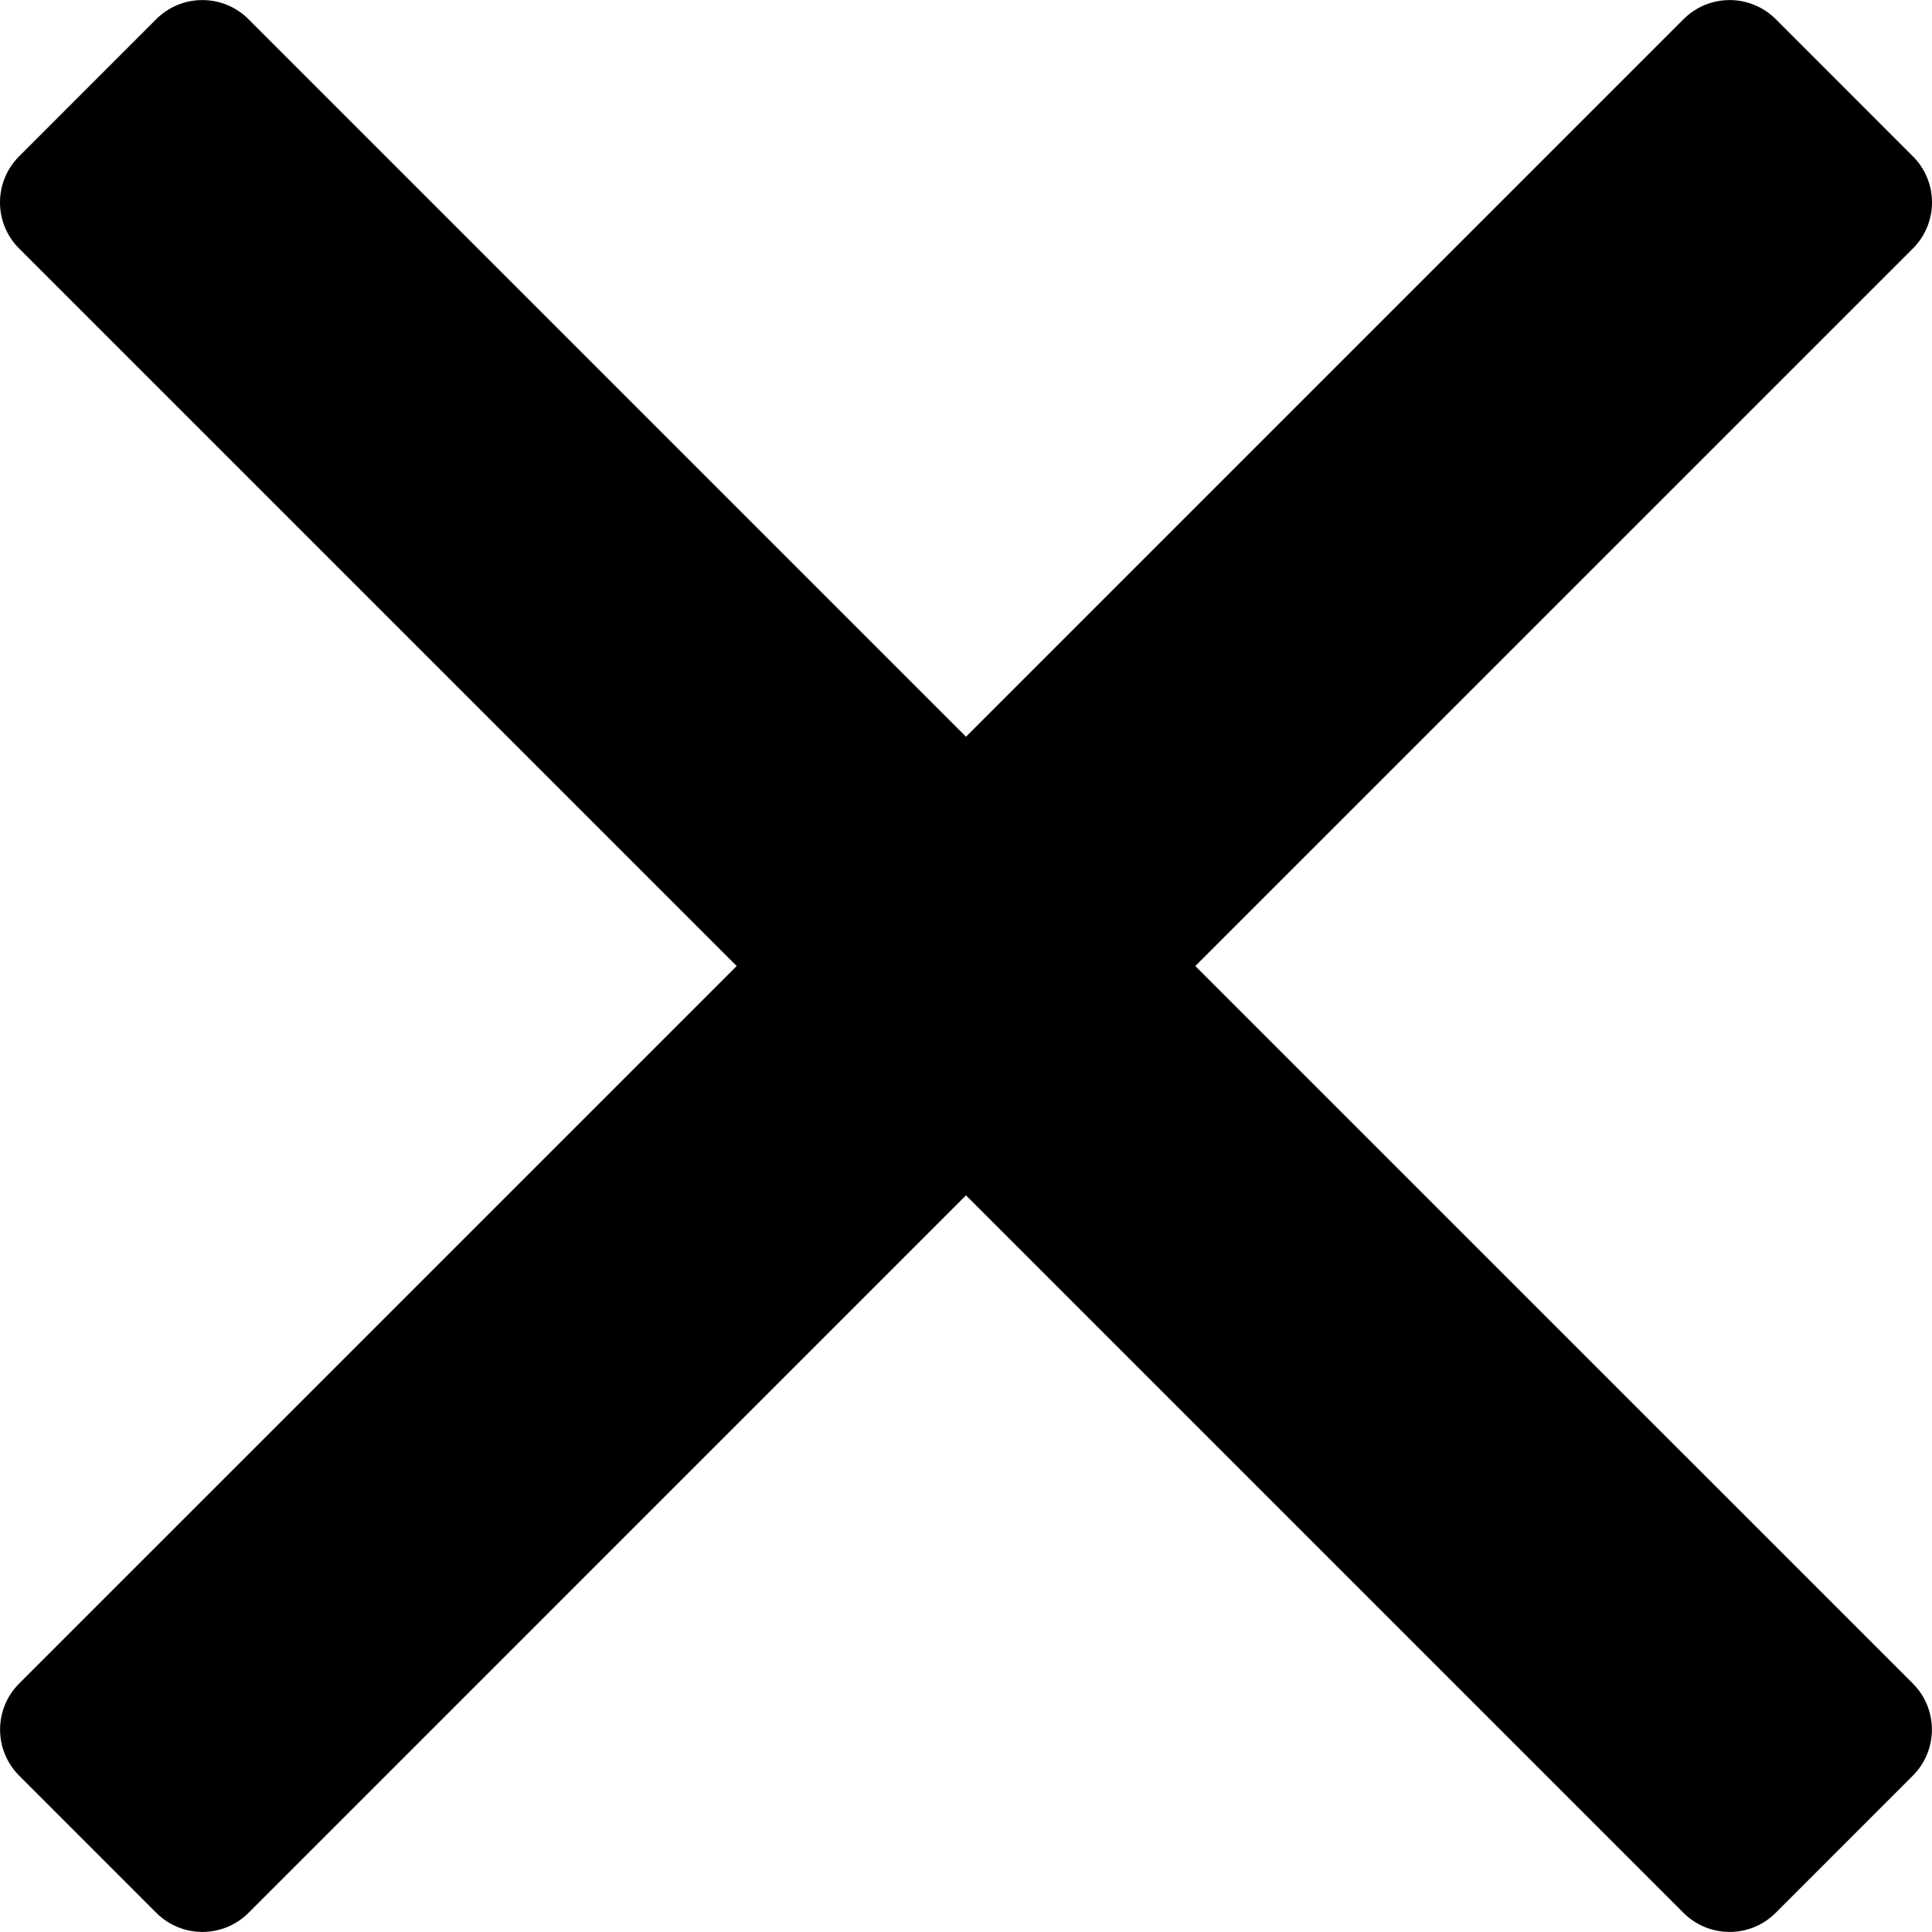
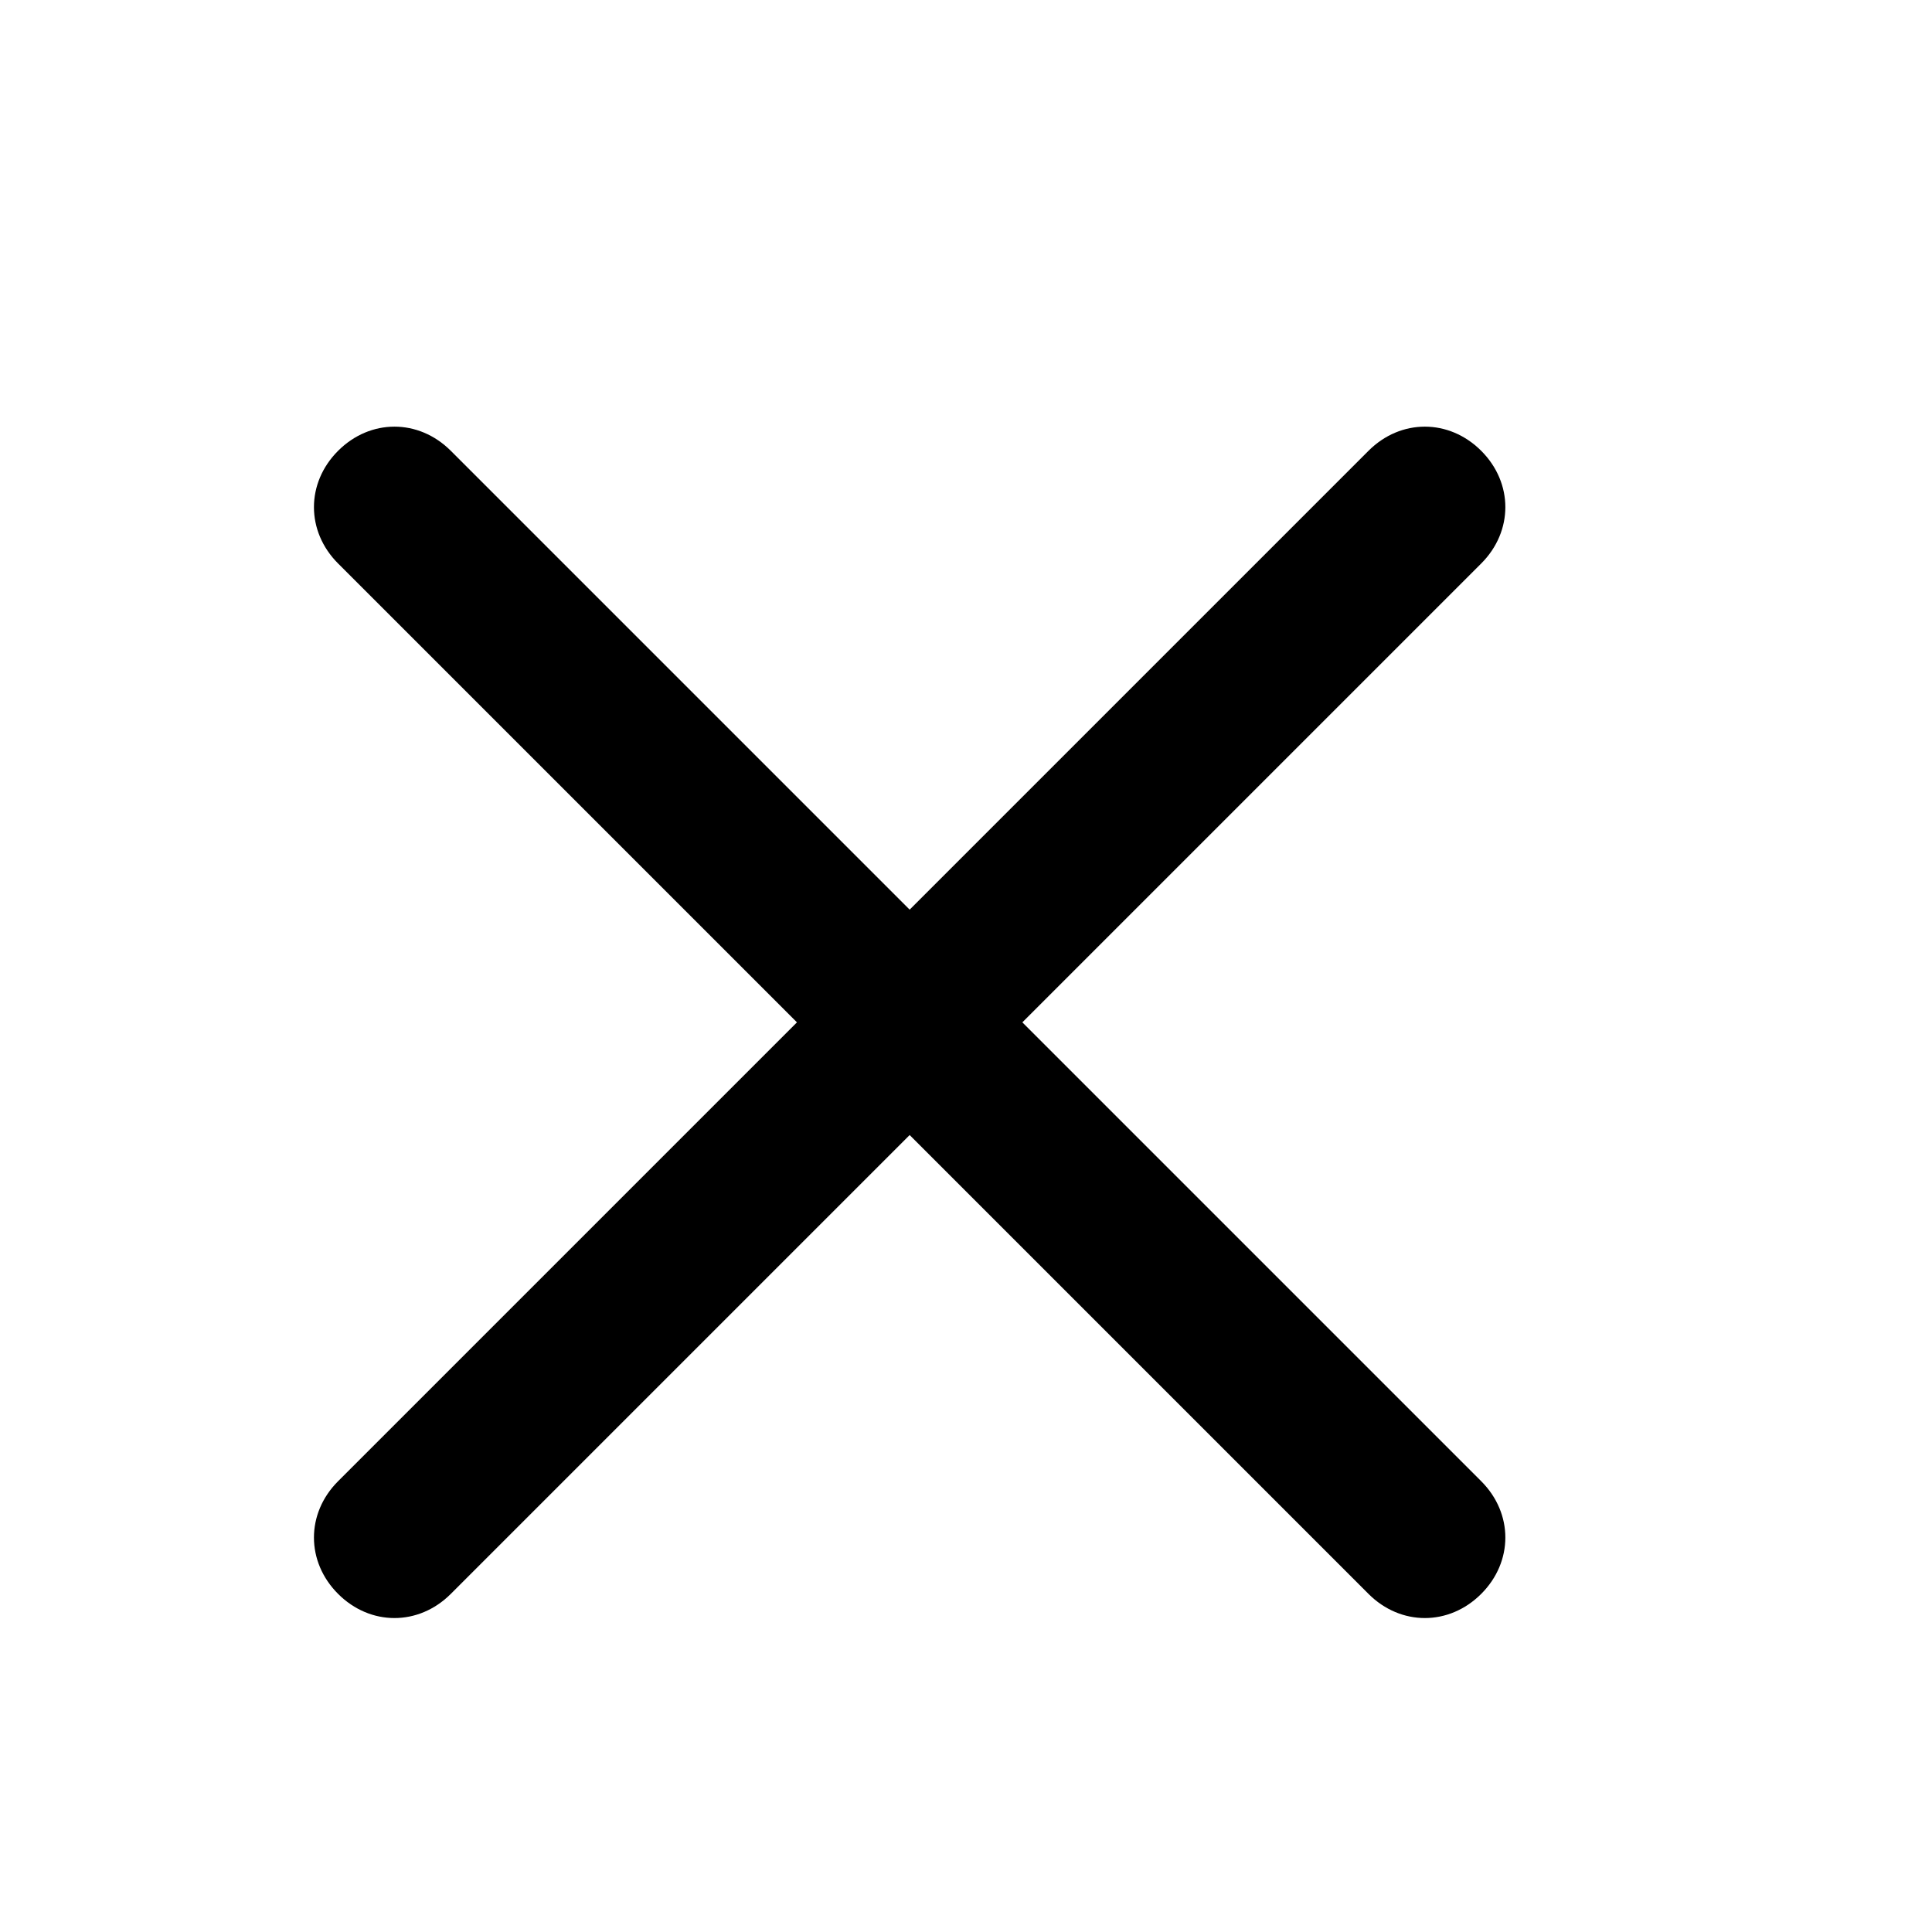
- <svg xmlns="http://www.w3.org/2000/svg" fill="#000000" height="800px" width="800px" version="1.1" id="Capa_1" viewBox="0 0 460.775 460.775" xml:space="preserve">
-   <path d="M285.08,230.397L456.218,59.27c6.076-6.077,6.076-15.911,0-21.986L423.511,4.565c-2.913-2.911-6.866-4.55-10.992-4.55  c-4.127,0-8.08,1.639-10.993,4.55l-171.138,171.14L59.25,4.565c-2.913-2.911-6.866-4.55-10.993-4.55  c-4.126,0-8.08,1.639-10.992,4.55L4.558,37.284c-6.077,6.075-6.077,15.909,0,21.986l171.138,171.128L4.575,401.505  c-6.074,6.077-6.074,15.911,0,21.986l32.709,32.719c2.911,2.911,6.865,4.55,10.992,4.55c4.127,0,8.08-1.639,10.994-4.55  l171.117-171.12l171.118,171.12c2.913,2.911,6.866,4.55,10.993,4.55c4.128,0,8.081-1.639,10.992-4.55l32.709-32.719  c6.074-6.075,6.074-15.909,0-21.986L285.08,230.397z" />
+ <svg xmlns="http://www.w3.org/2000/svg" viewBox="0 0 24 24" fill="#000000">
+   <path d="M18.4 5.6c-0.4-0.4-1-0.4-1.4 0l-5.7 5.7-5.7-5.7c-0.4-0.4-1-0.4-1.4 0s-0.4 1 0 1.4l5.7 5.7-5.7 5.7c-0.4 0.4-0.4 1 0 1.4s1 0.4 1.4 0l5.7-5.7 5.7 5.7c0.4 0.4 1 0.4 1.4 0s0.4-1 0-1.4l-5.7-5.7 5.7-5.7c0.4-0.4 0.4-1 0-1.4z" />
</svg>
